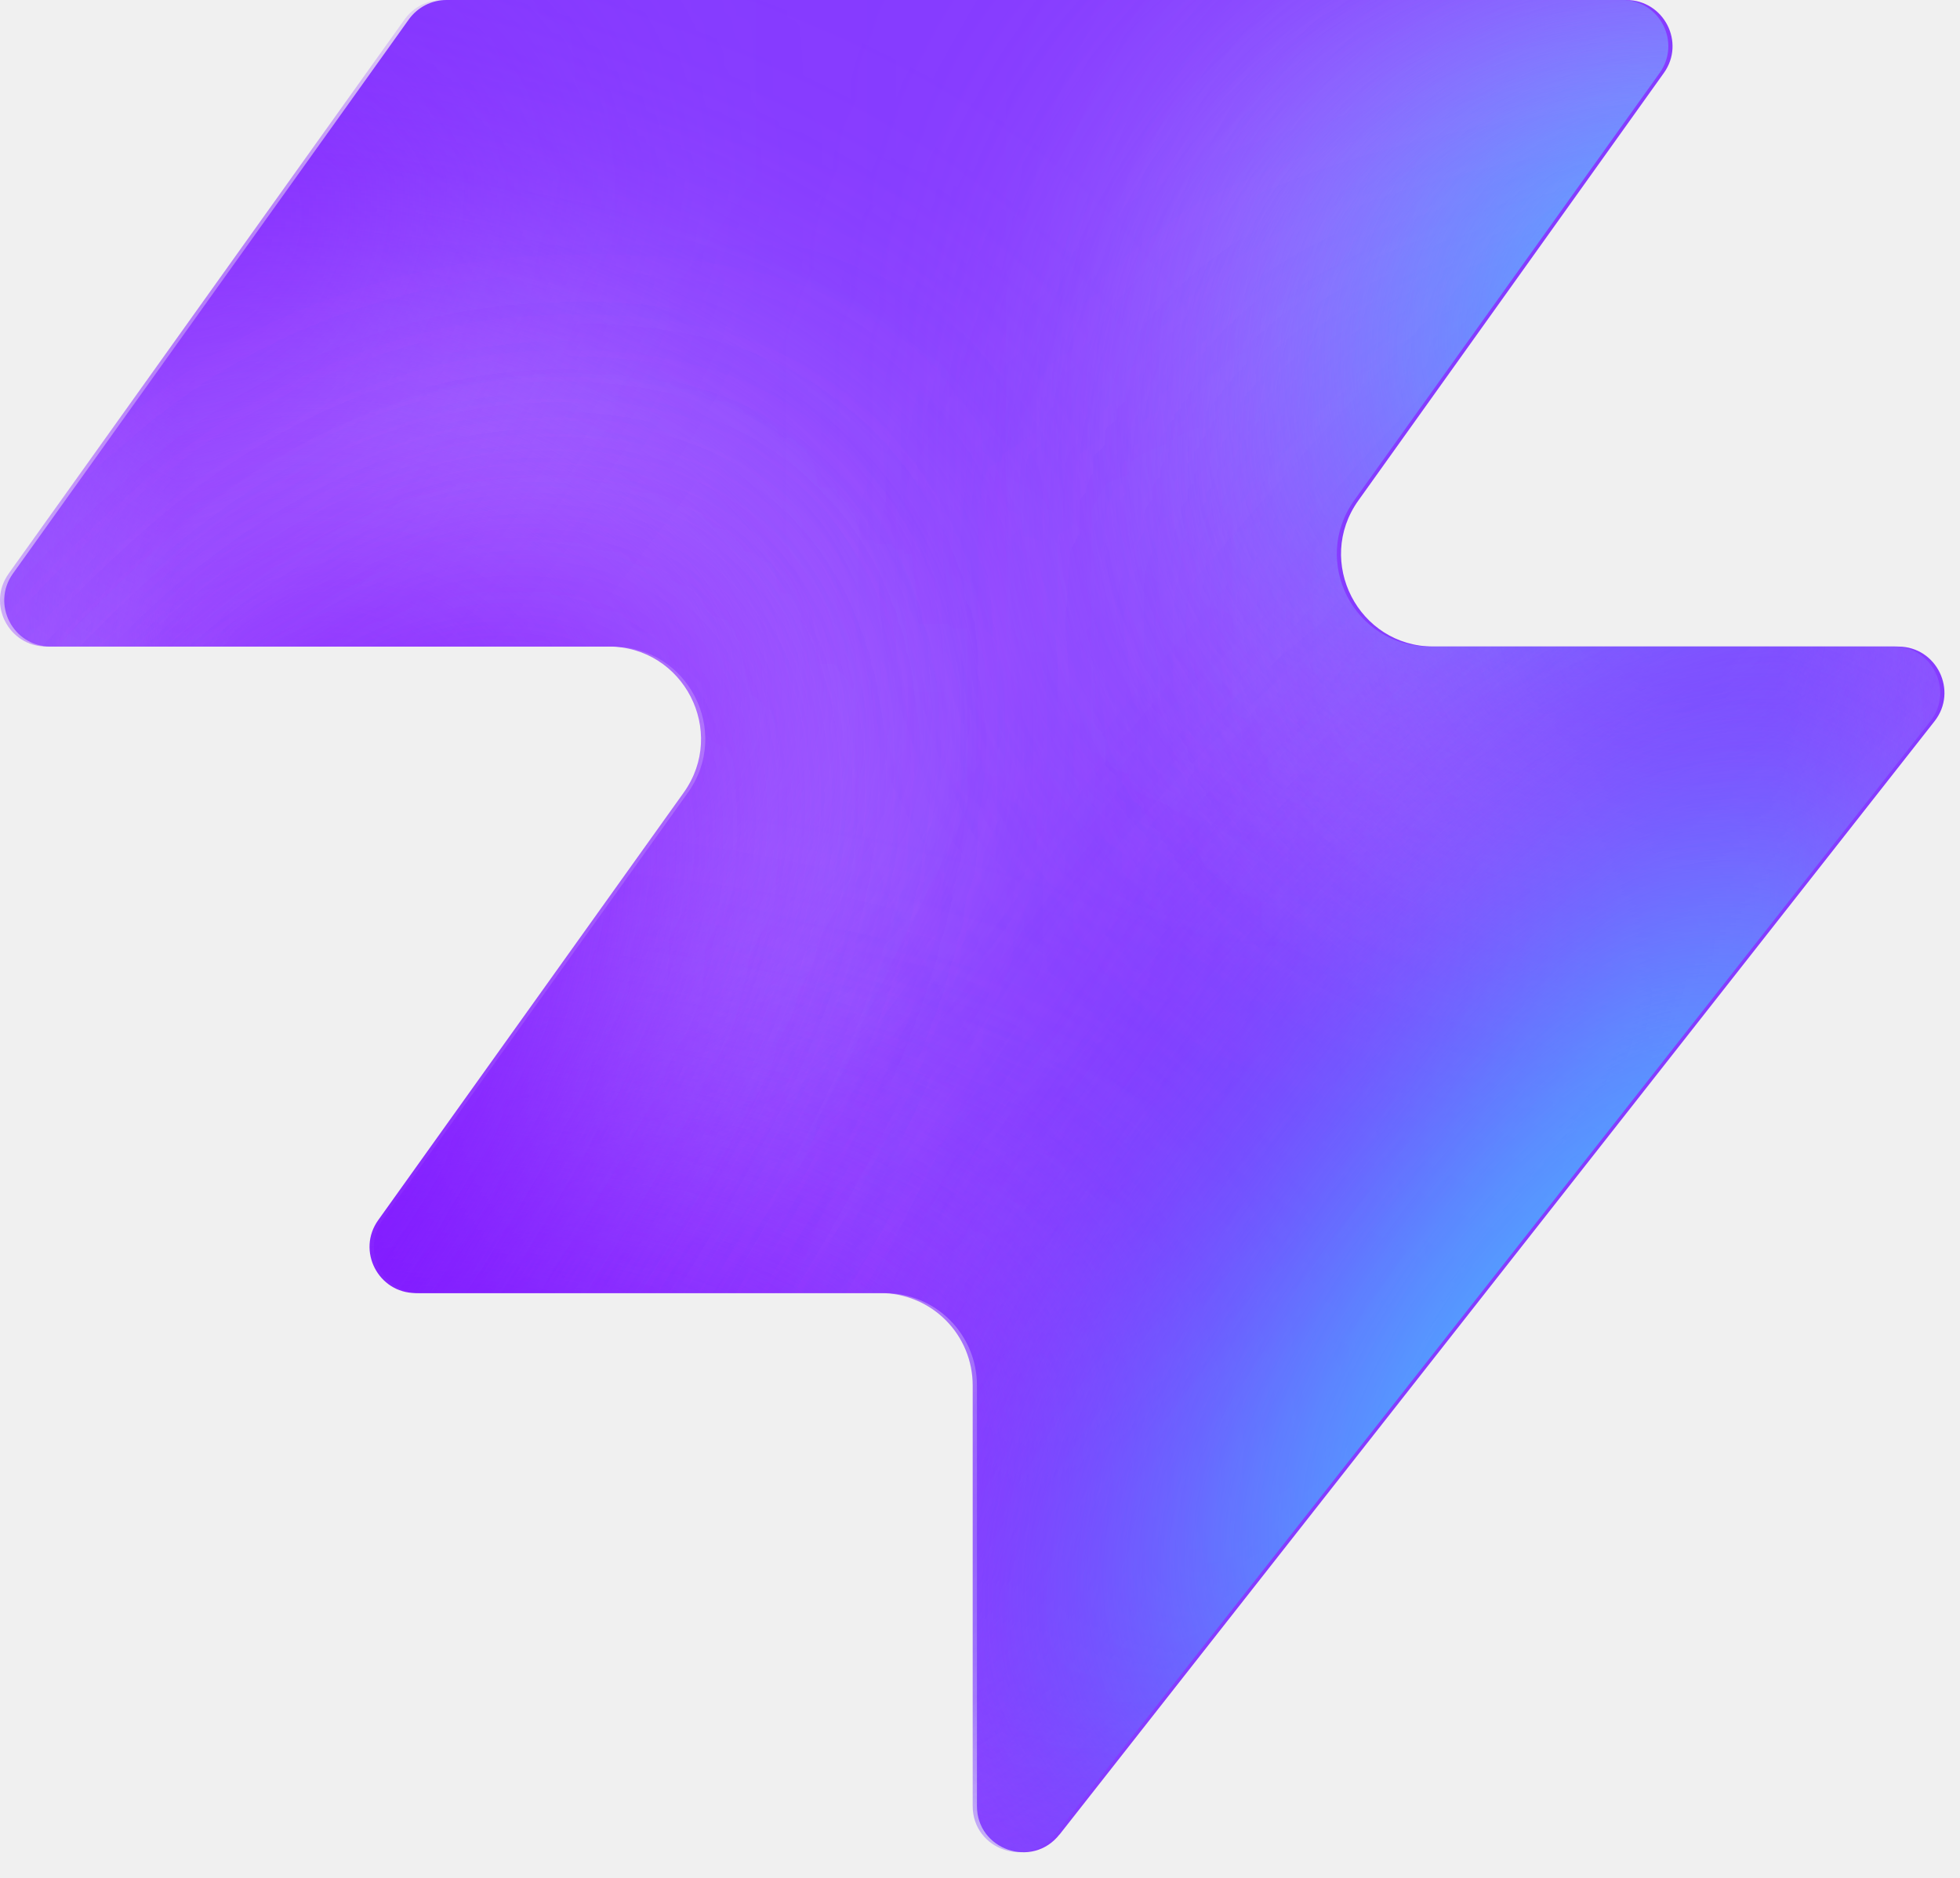
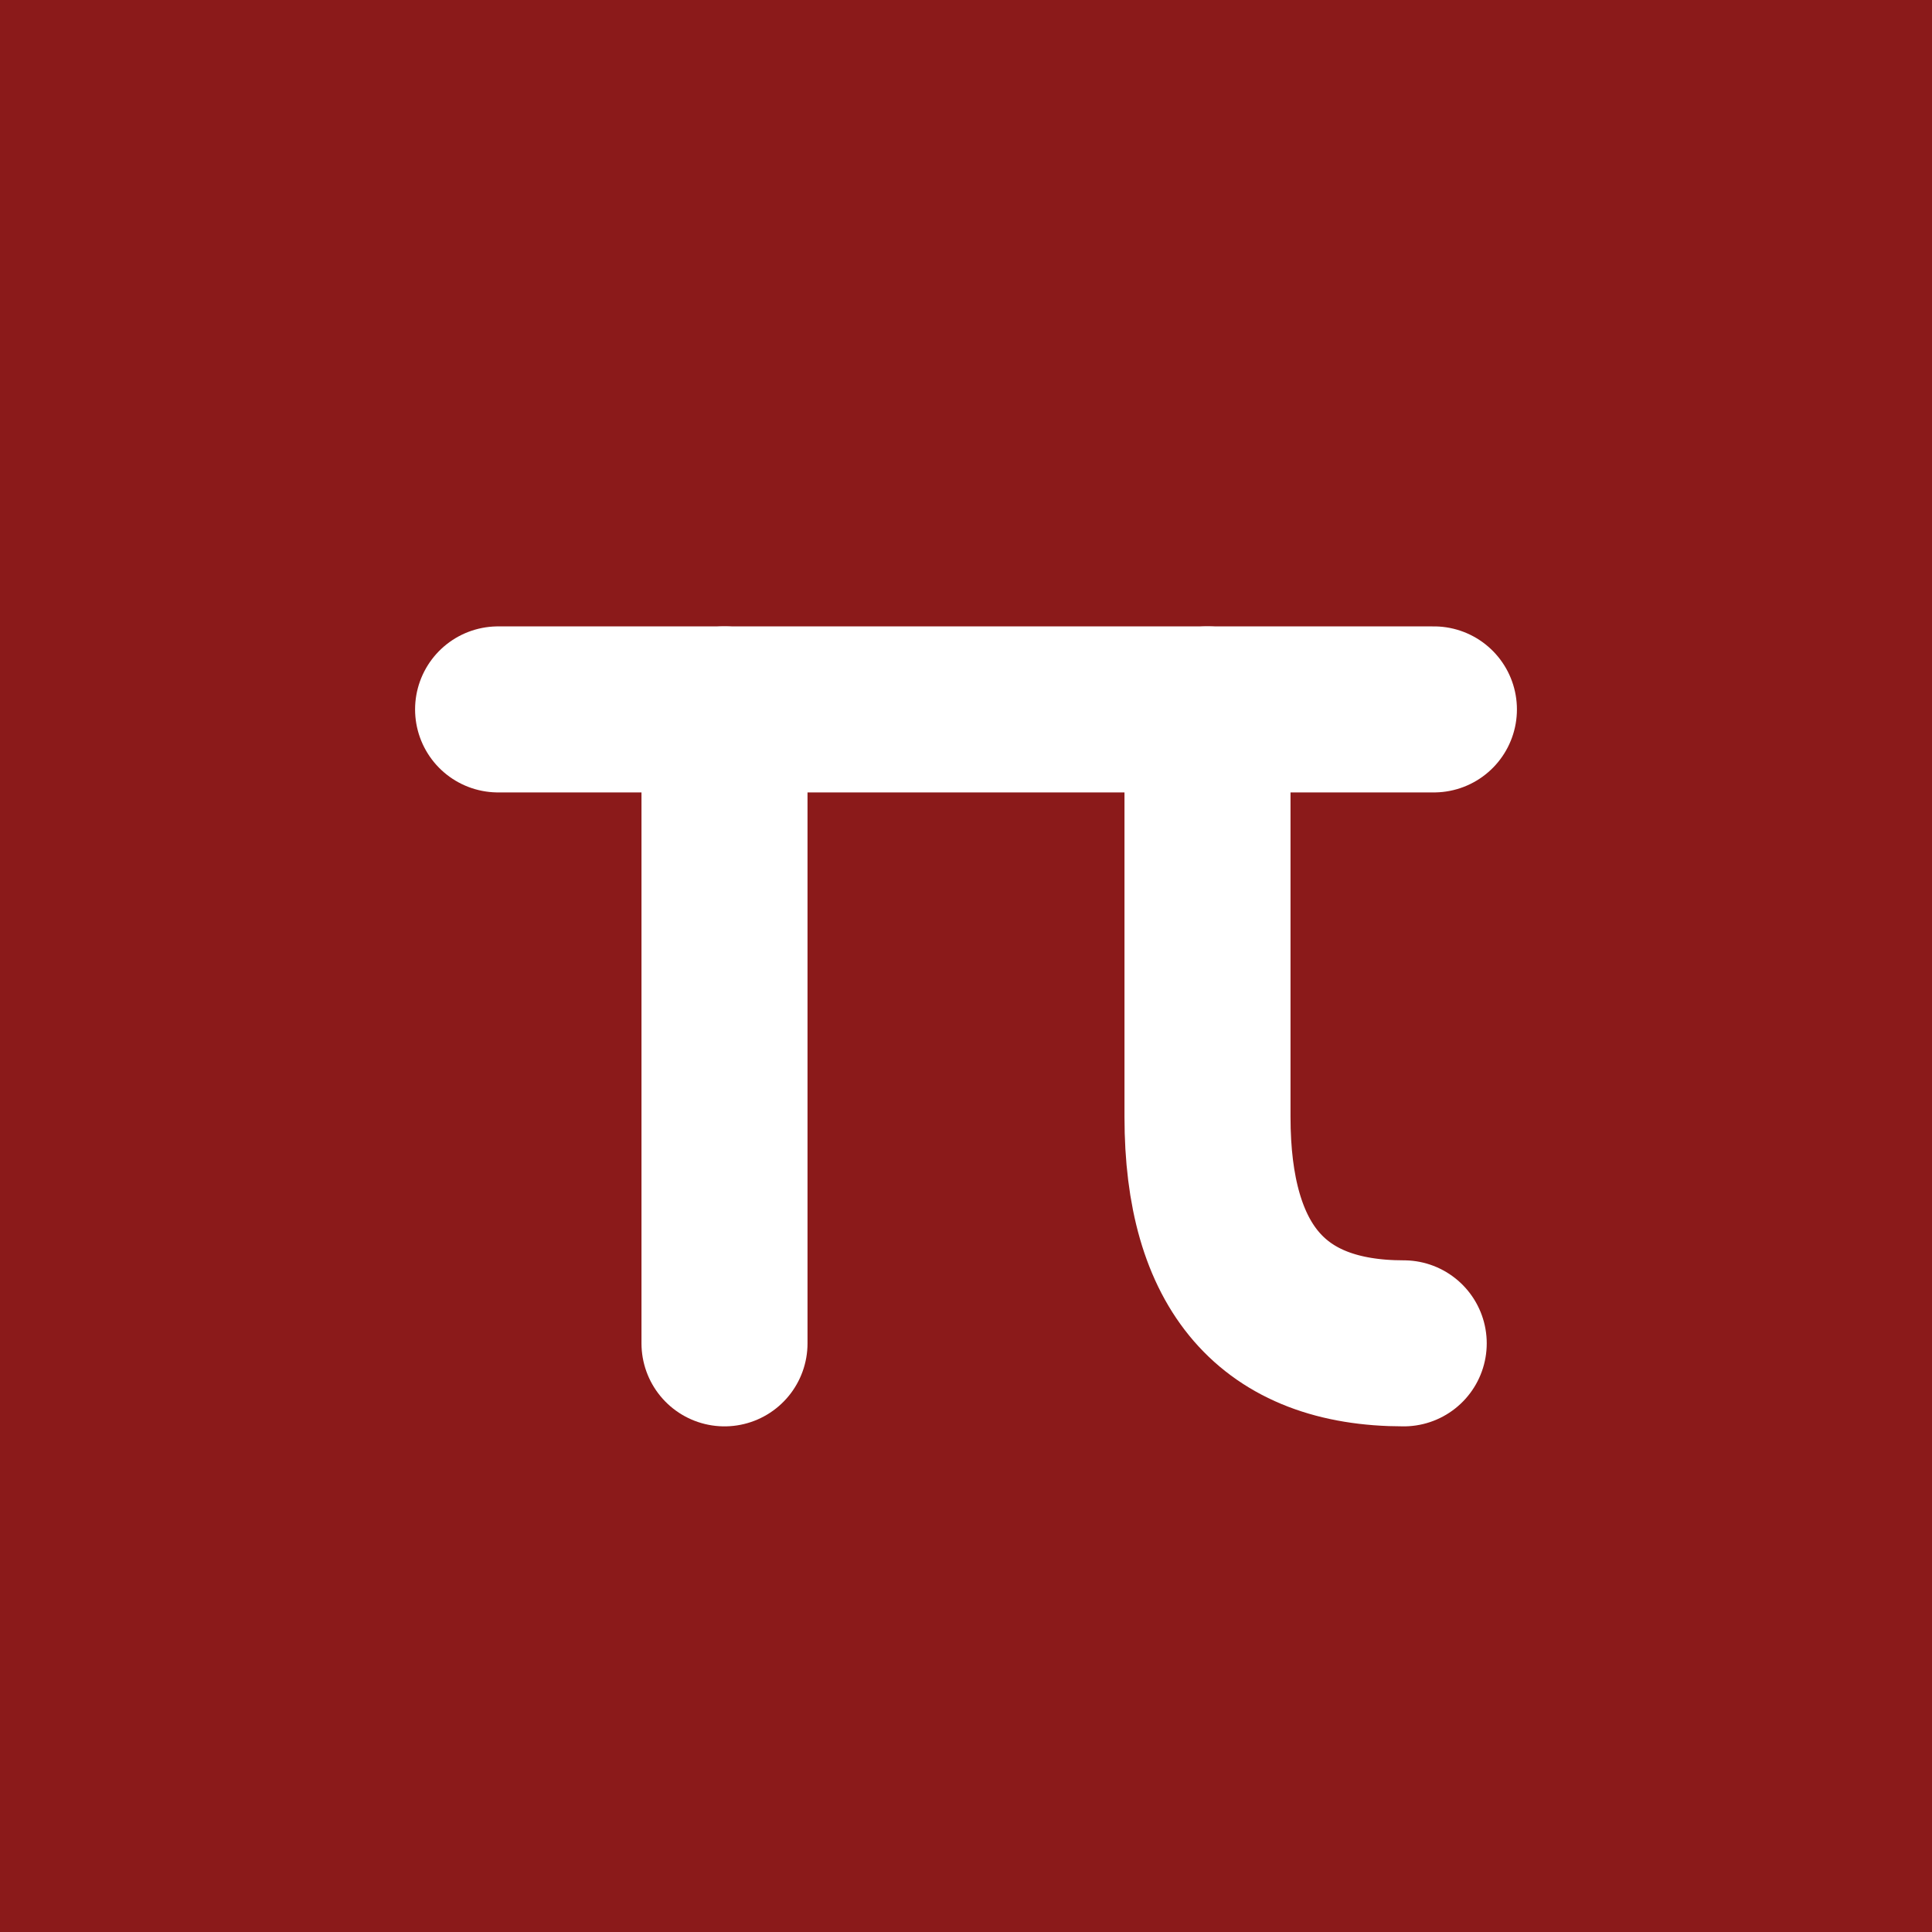
- <svg xmlns="http://www.w3.org/2000/svg" width="48" height="46" fill="none" viewBox="0 0 48 46">
-   <path fill="#863bff" d="M25.946 44.938c-.664.845-2.021.375-2.021-.698V33.937a2.26 2.26 0 0 0-2.262-2.262H10.287c-.92 0-1.456-1.04-.92-1.788l7.48-10.471c1.07-1.497 0-3.578-1.842-3.578H1.237c-.92 0-1.456-1.04-.92-1.788L10.013.474c.214-.297.556-.474.92-.474h28.894c.92 0 1.456 1.04.92 1.788l-7.48 10.471c-1.07 1.498 0 3.579 1.842 3.579h11.377c.943 0 1.473 1.088.89 1.83L25.947 44.94z" style="fill:#863bff;fill:color(display-p3 .525 .23 1);fill-opacity:1" />
-   <mask id="a" width="48" height="46" x="0" y="0" maskUnits="userSpaceOnUse" style="mask-type:alpha">
-     <path fill="#000" d="M25.842 44.938c-.664.844-2.021.375-2.021-.698V33.937a2.26 2.26 0 0 0-2.262-2.262H10.183c-.92 0-1.456-1.04-.92-1.788l7.48-10.471c1.07-1.498 0-3.579-1.842-3.579H1.133c-.92 0-1.456-1.04-.92-1.787L9.91.473c.214-.297.556-.474.92-.474h28.894c.92 0 1.456 1.04.92 1.788l-7.48 10.471c-1.07 1.498 0 3.578 1.842 3.578h11.377c.943 0 1.473 1.088.89 1.832L25.843 44.94z" style="fill:#000;fill-opacity:1" />
-   </mask>
-   <g mask="url(#a)">
-     <g filter="url(#b)">
-       <ellipse cx="5.508" cy="14.704" fill="#ede6ff" rx="5.508" ry="14.704" style="fill:#ede6ff;fill:color(display-p3 .927 .903 1);fill-opacity:1" transform="matrix(.00324 1 1 -.00324 -4.47 31.516)" />
-     </g>
-     <g filter="url(#c)">
-       <ellipse cx="10.399" cy="29.851" fill="#ede6ff" rx="10.399" ry="29.851" style="fill:#ede6ff;fill:color(display-p3 .927 .903 1);fill-opacity:1" transform="matrix(.00324 1 1 -.00324 -39.328 7.883)" />
-     </g>
-     <g filter="url(#d)">
-       <ellipse cx="5.508" cy="30.487" fill="#7e14ff" rx="5.508" ry="30.487" style="fill:#7e14ff;fill:color(display-p3 .492 .077 1);fill-opacity:1" transform="rotate(89.814 -25.913 -14.639)scale(1 -1)" />
-     </g>
-     <g filter="url(#e)">
-       <ellipse cx="5.508" cy="30.599" fill="#7e14ff" rx="5.508" ry="30.599" style="fill:#7e14ff;fill:color(display-p3 .492 .077 1);fill-opacity:1" transform="rotate(89.814 -32.644 -3.334)scale(1 -1)" />
-     </g>
-     <g filter="url(#f)">
-       <ellipse cx="5.508" cy="30.599" fill="#7e14ff" rx="5.508" ry="30.599" style="fill:#7e14ff;fill:color(display-p3 .492 .077 1);fill-opacity:1" transform="matrix(.00324 1 1 -.00324 -34.34 30.47)" />
-     </g>
-     <g filter="url(#g)">
-       <ellipse cx="14.072" cy="22.078" fill="#ede6ff" rx="14.072" ry="22.078" style="fill:#ede6ff;fill:color(display-p3 .927 .903 1);fill-opacity:1" transform="rotate(93.35 24.506 48.493)scale(-1 1)" />
-     </g>
-     <g filter="url(#h)">
-       <ellipse cx="3.47" cy="21.501" fill="#7e14ff" rx="3.47" ry="21.501" style="fill:#7e14ff;fill:color(display-p3 .492 .077 1);fill-opacity:1" transform="rotate(89.009 28.708 47.59)scale(-1 1)" />
-     </g>
-     <g filter="url(#i)">
-       <ellipse cx="3.47" cy="21.501" fill="#7e14ff" rx="3.47" ry="21.501" style="fill:#7e14ff;fill:color(display-p3 .492 .077 1);fill-opacity:1" transform="rotate(89.009 28.708 47.59)scale(-1 1)" />
-     </g>
-     <g filter="url(#j)">
-       <ellipse cx=".387" cy="8.972" fill="#7e14ff" rx="4.407" ry="29.108" style="fill:#7e14ff;fill:color(display-p3 .492 .077 1);fill-opacity:1" transform="rotate(39.51 .387 8.972)" />
-     </g>
-     <g filter="url(#k)">
-       <ellipse cx="47.523" cy="-6.092" fill="#7e14ff" rx="4.407" ry="29.108" style="fill:#7e14ff;fill:color(display-p3 .492 .077 1);fill-opacity:1" transform="rotate(37.892 47.523 -6.092)" />
-     </g>
-     <g filter="url(#l)">
-       <ellipse cx="41.412" cy="6.333" fill="#47bfff" rx="5.971" ry="9.665" style="fill:#47bfff;fill:color(display-p3 .28 .748 1);fill-opacity:1" transform="rotate(37.892 41.412 6.333)" />
-     </g>
-     <g filter="url(#m)">
-       <ellipse cx="-1.879" cy="38.332" fill="#7e14ff" rx="4.407" ry="29.108" style="fill:#7e14ff;fill:color(display-p3 .492 .077 1);fill-opacity:1" transform="rotate(37.892 -1.88 38.332)" />
-     </g>
-     <g filter="url(#n)">
-       <ellipse cx="-1.879" cy="38.332" fill="#7e14ff" rx="4.407" ry="29.108" style="fill:#7e14ff;fill:color(display-p3 .492 .077 1);fill-opacity:1" transform="rotate(37.892 -1.88 38.332)" />
-     </g>
-     <g filter="url(#o)">
-       <ellipse cx="35.651" cy="29.907" fill="#7e14ff" rx="4.407" ry="29.108" style="fill:#7e14ff;fill:color(display-p3 .492 .077 1);fill-opacity:1" transform="rotate(37.892 35.651 29.907)" />
-     </g>
-     <g filter="url(#p)">
-       <ellipse cx="38.418" cy="32.4" fill="#47bfff" rx="5.971" ry="15.297" style="fill:#47bfff;fill:color(display-p3 .28 .748 1);fill-opacity:1" transform="rotate(37.892 38.418 32.4)" />
-     </g>
+ <svg xmlns="http://www.w3.org/2000/svg" viewBox="0 0 512 512" fill="none">
+   <rect width="512" height="512" fill="#8b1a1a" />
+   <g stroke="#ffffff" stroke-width="44" stroke-linecap="round" stroke-linejoin="round">
+     <path d="M132 188H380" />
+     <path d="M192 188V356" />
+     <path d="M320 188V296Q320 356 372 356" />
  </g>
-   <defs>
-     <filter id="b" width="60.045" height="41.654" x="-19.77" y="16.149" color-interpolation-filters="sRGB" filterUnits="userSpaceOnUse">
-       <feFlood flood-opacity="0" result="BackgroundImageFix" />
-       <feBlend in="SourceGraphic" in2="BackgroundImageFix" result="shape" />
-       <feGaussianBlur result="effect1_foregroundBlur_2002_17158" stdDeviation="7.659" />
-     </filter>
-     <filter id="c" width="90.34" height="51.437" x="-54.613" y="-7.533" color-interpolation-filters="sRGB" filterUnits="userSpaceOnUse">
-       <feFlood flood-opacity="0" result="BackgroundImageFix" />
-       <feBlend in="SourceGraphic" in2="BackgroundImageFix" result="shape" />
-       <feGaussianBlur result="effect1_foregroundBlur_2002_17158" stdDeviation="7.659" />
-     </filter>
-     <filter id="d" width="79.355" height="29.4" x="-49.64" y="2.03" color-interpolation-filters="sRGB" filterUnits="userSpaceOnUse">
-       <feFlood flood-opacity="0" result="BackgroundImageFix" />
-       <feBlend in="SourceGraphic" in2="BackgroundImageFix" result="shape" />
-       <feGaussianBlur result="effect1_foregroundBlur_2002_17158" stdDeviation="4.596" />
-     </filter>
-     <filter id="e" width="79.579" height="29.4" x="-45.045" y="20.029" color-interpolation-filters="sRGB" filterUnits="userSpaceOnUse">
-       <feFlood flood-opacity="0" result="BackgroundImageFix" />
-       <feBlend in="SourceGraphic" in2="BackgroundImageFix" result="shape" />
-       <feGaussianBlur result="effect1_foregroundBlur_2002_17158" stdDeviation="4.596" />
-     </filter>
-     <filter id="f" width="79.579" height="29.4" x="-43.513" y="21.178" color-interpolation-filters="sRGB" filterUnits="userSpaceOnUse">
-       <feFlood flood-opacity="0" result="BackgroundImageFix" />
-       <feBlend in="SourceGraphic" in2="BackgroundImageFix" result="shape" />
-       <feGaussianBlur result="effect1_foregroundBlur_2002_17158" stdDeviation="4.596" />
-     </filter>
-     <filter id="g" width="74.749" height="58.852" x="15.756" y="-17.901" color-interpolation-filters="sRGB" filterUnits="userSpaceOnUse">
-       <feFlood flood-opacity="0" result="BackgroundImageFix" />
-       <feBlend in="SourceGraphic" in2="BackgroundImageFix" result="shape" />
-       <feGaussianBlur result="effect1_foregroundBlur_2002_17158" stdDeviation="7.659" />
-     </filter>
-     <filter id="h" width="61.377" height="25.362" x="23.548" y="2.284" color-interpolation-filters="sRGB" filterUnits="userSpaceOnUse">
-       <feFlood flood-opacity="0" result="BackgroundImageFix" />
-       <feBlend in="SourceGraphic" in2="BackgroundImageFix" result="shape" />
-       <feGaussianBlur result="effect1_foregroundBlur_2002_17158" stdDeviation="4.596" />
-     </filter>
-     <filter id="i" width="61.377" height="25.362" x="23.548" y="2.284" color-interpolation-filters="sRGB" filterUnits="userSpaceOnUse">
-       <feFlood flood-opacity="0" result="BackgroundImageFix" />
-       <feBlend in="SourceGraphic" in2="BackgroundImageFix" result="shape" />
-       <feGaussianBlur result="effect1_foregroundBlur_2002_17158" stdDeviation="4.596" />
-     </filter>
-     <filter id="j" width="56.045" height="63.649" x="-27.636" y="-22.853" color-interpolation-filters="sRGB" filterUnits="userSpaceOnUse">
-       <feFlood flood-opacity="0" result="BackgroundImageFix" />
-       <feBlend in="SourceGraphic" in2="BackgroundImageFix" result="shape" />
-       <feGaussianBlur result="effect1_foregroundBlur_2002_17158" stdDeviation="4.596" />
-     </filter>
-     <filter id="k" width="54.814" height="64.646" x="20.116" y="-38.415" color-interpolation-filters="sRGB" filterUnits="userSpaceOnUse">
-       <feFlood flood-opacity="0" result="BackgroundImageFix" />
-       <feBlend in="SourceGraphic" in2="BackgroundImageFix" result="shape" />
-       <feGaussianBlur result="effect1_foregroundBlur_2002_17158" stdDeviation="4.596" />
-     </filter>
-     <filter id="l" width="33.541" height="35.313" x="24.641" y="-11.323" color-interpolation-filters="sRGB" filterUnits="userSpaceOnUse">
-       <feFlood flood-opacity="0" result="BackgroundImageFix" />
-       <feBlend in="SourceGraphic" in2="BackgroundImageFix" result="shape" />
-       <feGaussianBlur result="effect1_foregroundBlur_2002_17158" stdDeviation="4.596" />
-     </filter>
-     <filter id="m" width="54.814" height="64.646" x="-29.286" y="6.009" color-interpolation-filters="sRGB" filterUnits="userSpaceOnUse">
-       <feFlood flood-opacity="0" result="BackgroundImageFix" />
-       <feBlend in="SourceGraphic" in2="BackgroundImageFix" result="shape" />
-       <feGaussianBlur result="effect1_foregroundBlur_2002_17158" stdDeviation="4.596" />
-     </filter>
-     <filter id="n" width="54.814" height="64.646" x="-29.286" y="6.009" color-interpolation-filters="sRGB" filterUnits="userSpaceOnUse">
-       <feFlood flood-opacity="0" result="BackgroundImageFix" />
-       <feBlend in="SourceGraphic" in2="BackgroundImageFix" result="shape" />
-       <feGaussianBlur result="effect1_foregroundBlur_2002_17158" stdDeviation="4.596" />
-     </filter>
-     <filter id="o" width="54.814" height="64.646" x="8.244" y="-2.416" color-interpolation-filters="sRGB" filterUnits="userSpaceOnUse">
-       <feFlood flood-opacity="0" result="BackgroundImageFix" />
-       <feBlend in="SourceGraphic" in2="BackgroundImageFix" result="shape" />
-       <feGaussianBlur result="effect1_foregroundBlur_2002_17158" stdDeviation="4.596" />
-     </filter>
-     <filter id="p" width="39.409" height="43.623" x="18.713" y="10.588" color-interpolation-filters="sRGB" filterUnits="userSpaceOnUse">
-       <feFlood flood-opacity="0" result="BackgroundImageFix" />
-       <feBlend in="SourceGraphic" in2="BackgroundImageFix" result="shape" />
-       <feGaussianBlur result="effect1_foregroundBlur_2002_17158" stdDeviation="4.596" />
-     </filter>
-   </defs>
</svg>
